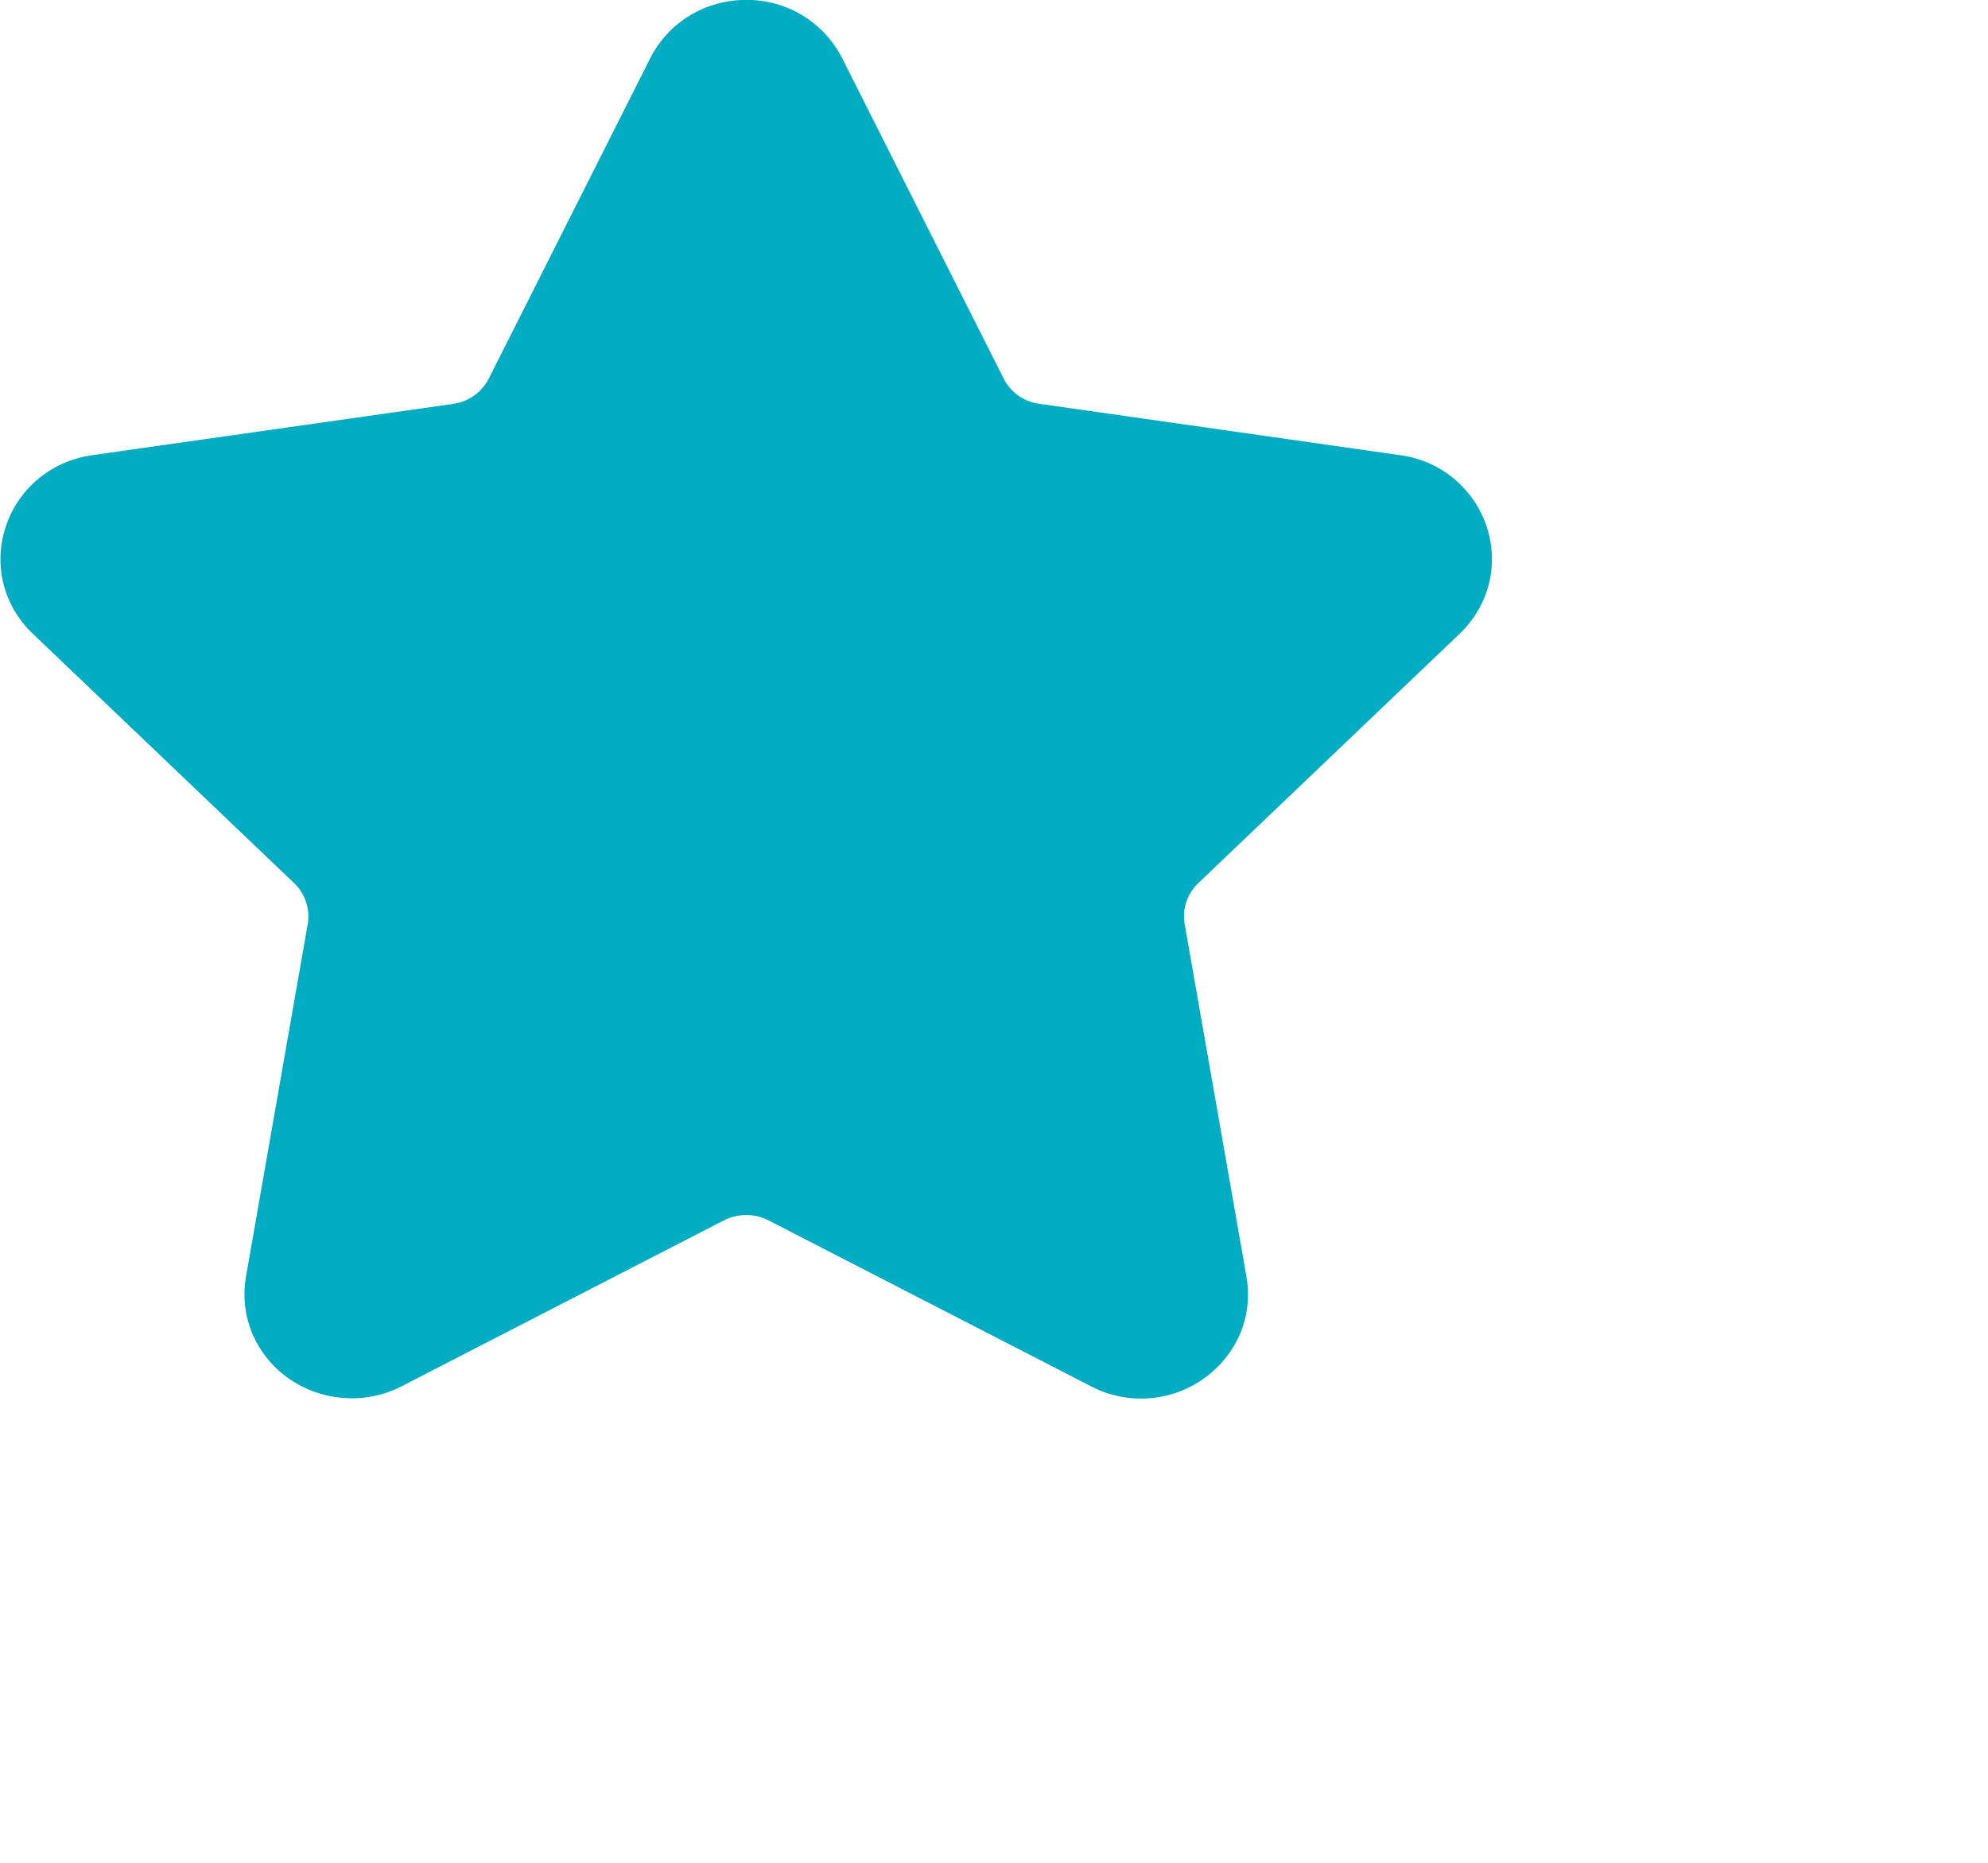
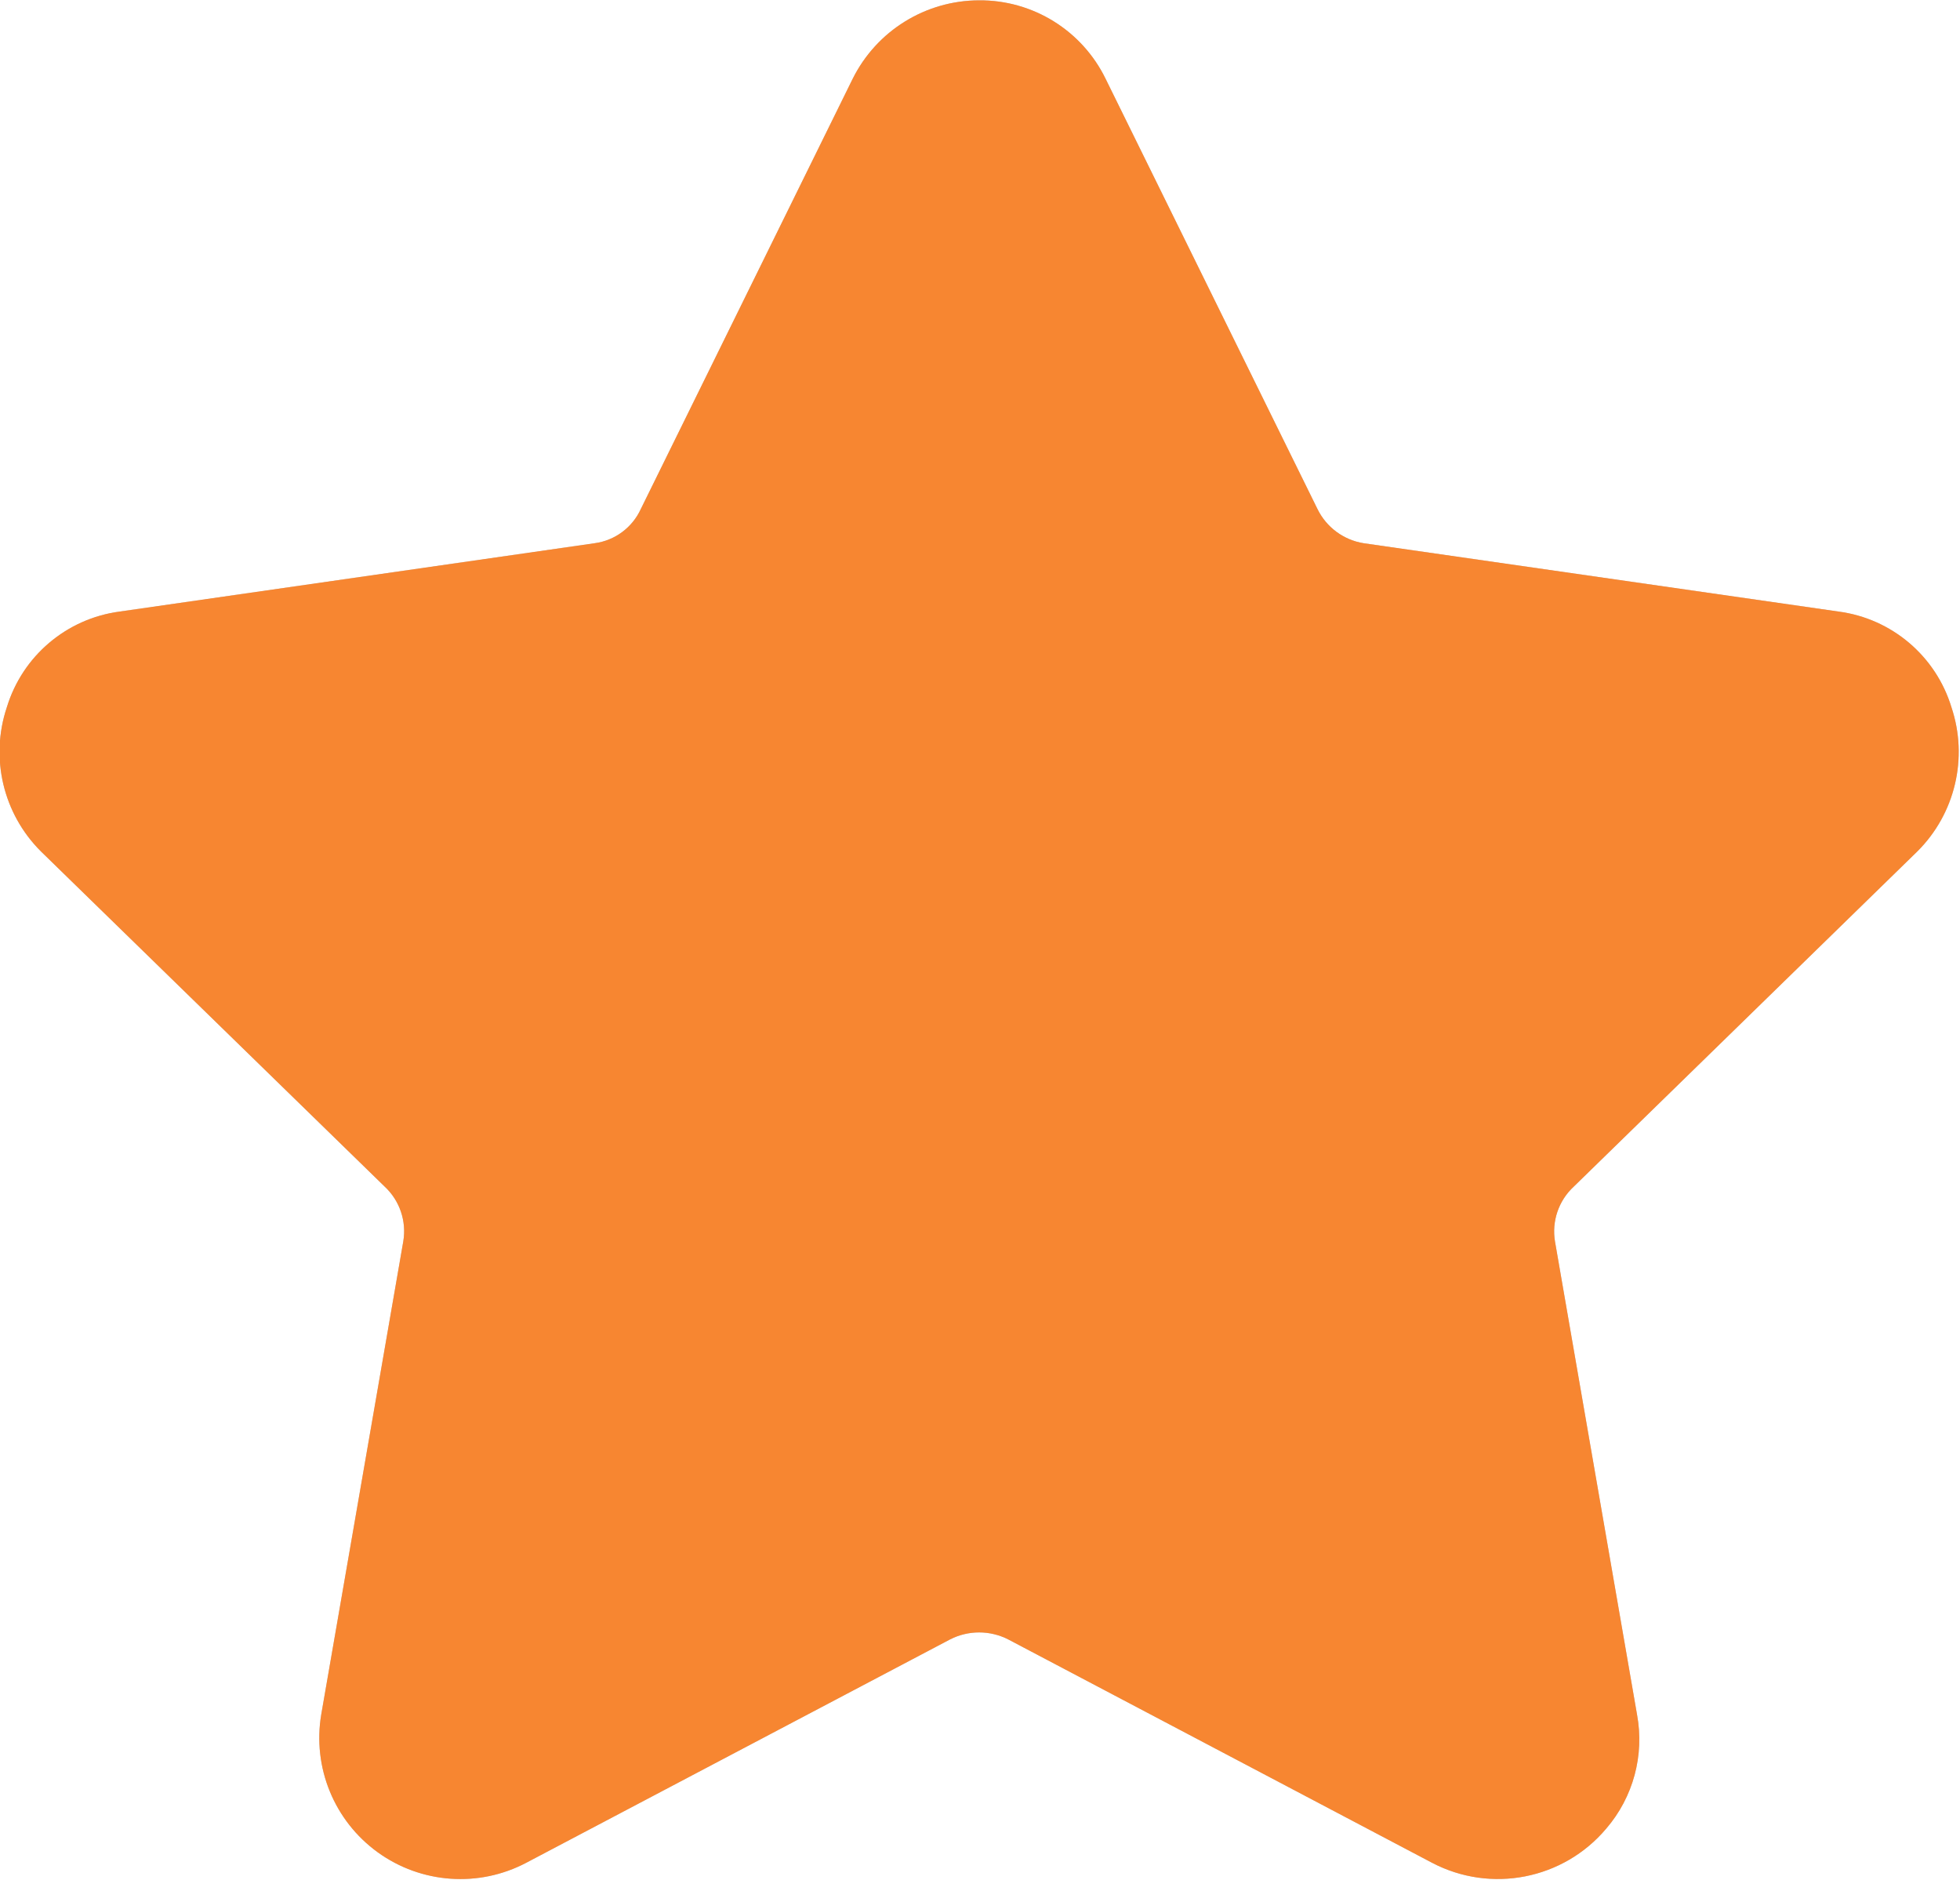
- <svg xmlns="http://www.w3.org/2000/svg" width="21.312" height="19.968">
-   <path fill="#00ACC1" fill-rule="evenodd" d="M15.647 6.795c.315-.3.426-.741.29-1.151a1.135 1.135 0 0 0-.926-.764l-3.871-.551a.501.501 0 0 1-.381-.271L9.028.624a1.143 1.143 0 0 0-1.029-.625c-.439 0-.833.24-1.028.625L5.24 4.059a.506.506 0 0 1-.381.271l-3.871.55c-.435.062-.79.355-.926.765-.136.409-.025.85.29 1.15l2.801 2.673a.492.492 0 0 1 .146.439l-.661 3.774c-.058.333.031.656.25.911.341.397.937.518 1.414.272l3.462-1.782a.53.53 0 0 1 .471 0l3.463 1.782a1.16 1.16 0 0 0 1.413-.272c.22-.255.309-.579.25-.911L12.7 9.907a.489.489 0 0 1 .146-.439l2.801-2.673z" />
+ <svg xmlns="http://www.w3.org/2000/svg" width="11.47" height="11" viewBox="0 0 11.47 11">
+   <defs>
+     <style>
+       .cls-1 {
+         fill: #c4c4c4;
+       }
+ 
+       .cls-1, .cls-2 {
+         fill-rule: evenodd;
+       }
+ 
+       .cls-2 {
+         fill: #f78631;
+       }
+     </style>
+   </defs>
+   <path id="_-e-Forma_1_copy_7" data-name="-e-Forma 1 copy 7" class="cls-1" d="M1906.75,250.983a0.822,0.822,0,0,0,.2-0.844,0.8,0.8,0,0,0-.66-0.56l-2.78-.4a0.365,0.365,0,0,1-.27-0.2l-1.24-2.518a0.817,0.817,0,0,0-.74-0.459,0.828,0.828,0,0,0-.74.459l-1.24,2.518a0.348,0.348,0,0,1-.27.2l-2.78.4a0.8,0.8,0,0,0-.66.56,0.822,0.822,0,0,0,.2.844l2.01,1.96a0.357,0.357,0,0,1,.11.322l-0.48,2.768a0.826,0.826,0,0,0,1.2.868l2.48-1.307a0.374,0.374,0,0,1,.34,0l2.48,1.307a0.829,0.829,0,0,0,1.02-.2,0.8,0.8,0,0,0,.18-0.667l-0.48-2.768a0.357,0.357,0,0,1,.11-0.322Z" transform="translate(-1895.53 -246)" />
+   <path id="_-e-Forma_1_copy_7-2" data-name="-e-Forma 1 copy 7" class="cls-2" d="M1906.75,250.983a0.822,0.822,0,0,0,.2-0.844,0.8,0.8,0,0,0-.66-0.56l-2.78-.4a0.365,0.365,0,0,1-.27-0.2l-1.24-2.518a0.817,0.817,0,0,0-.74-0.459,0.828,0.828,0,0,0-.74.459l-1.24,2.518a0.348,0.348,0,0,1-.27.2l-2.78.4a0.8,0.8,0,0,0-.66.56,0.822,0.822,0,0,0,.2.844l2.01,1.96a0.357,0.357,0,0,1,.11.322l-0.48,2.768a0.826,0.826,0,0,0,1.2.868l2.48-1.307a0.374,0.374,0,0,1,.34,0l2.48,1.307a0.829,0.829,0,0,0,1.02-.2,0.8,0.8,0,0,0,.18-0.667l-0.48-2.768a0.357,0.357,0,0,1,.11-0.322Z" transform="translate(-1895.53 -246)" />
</svg>
